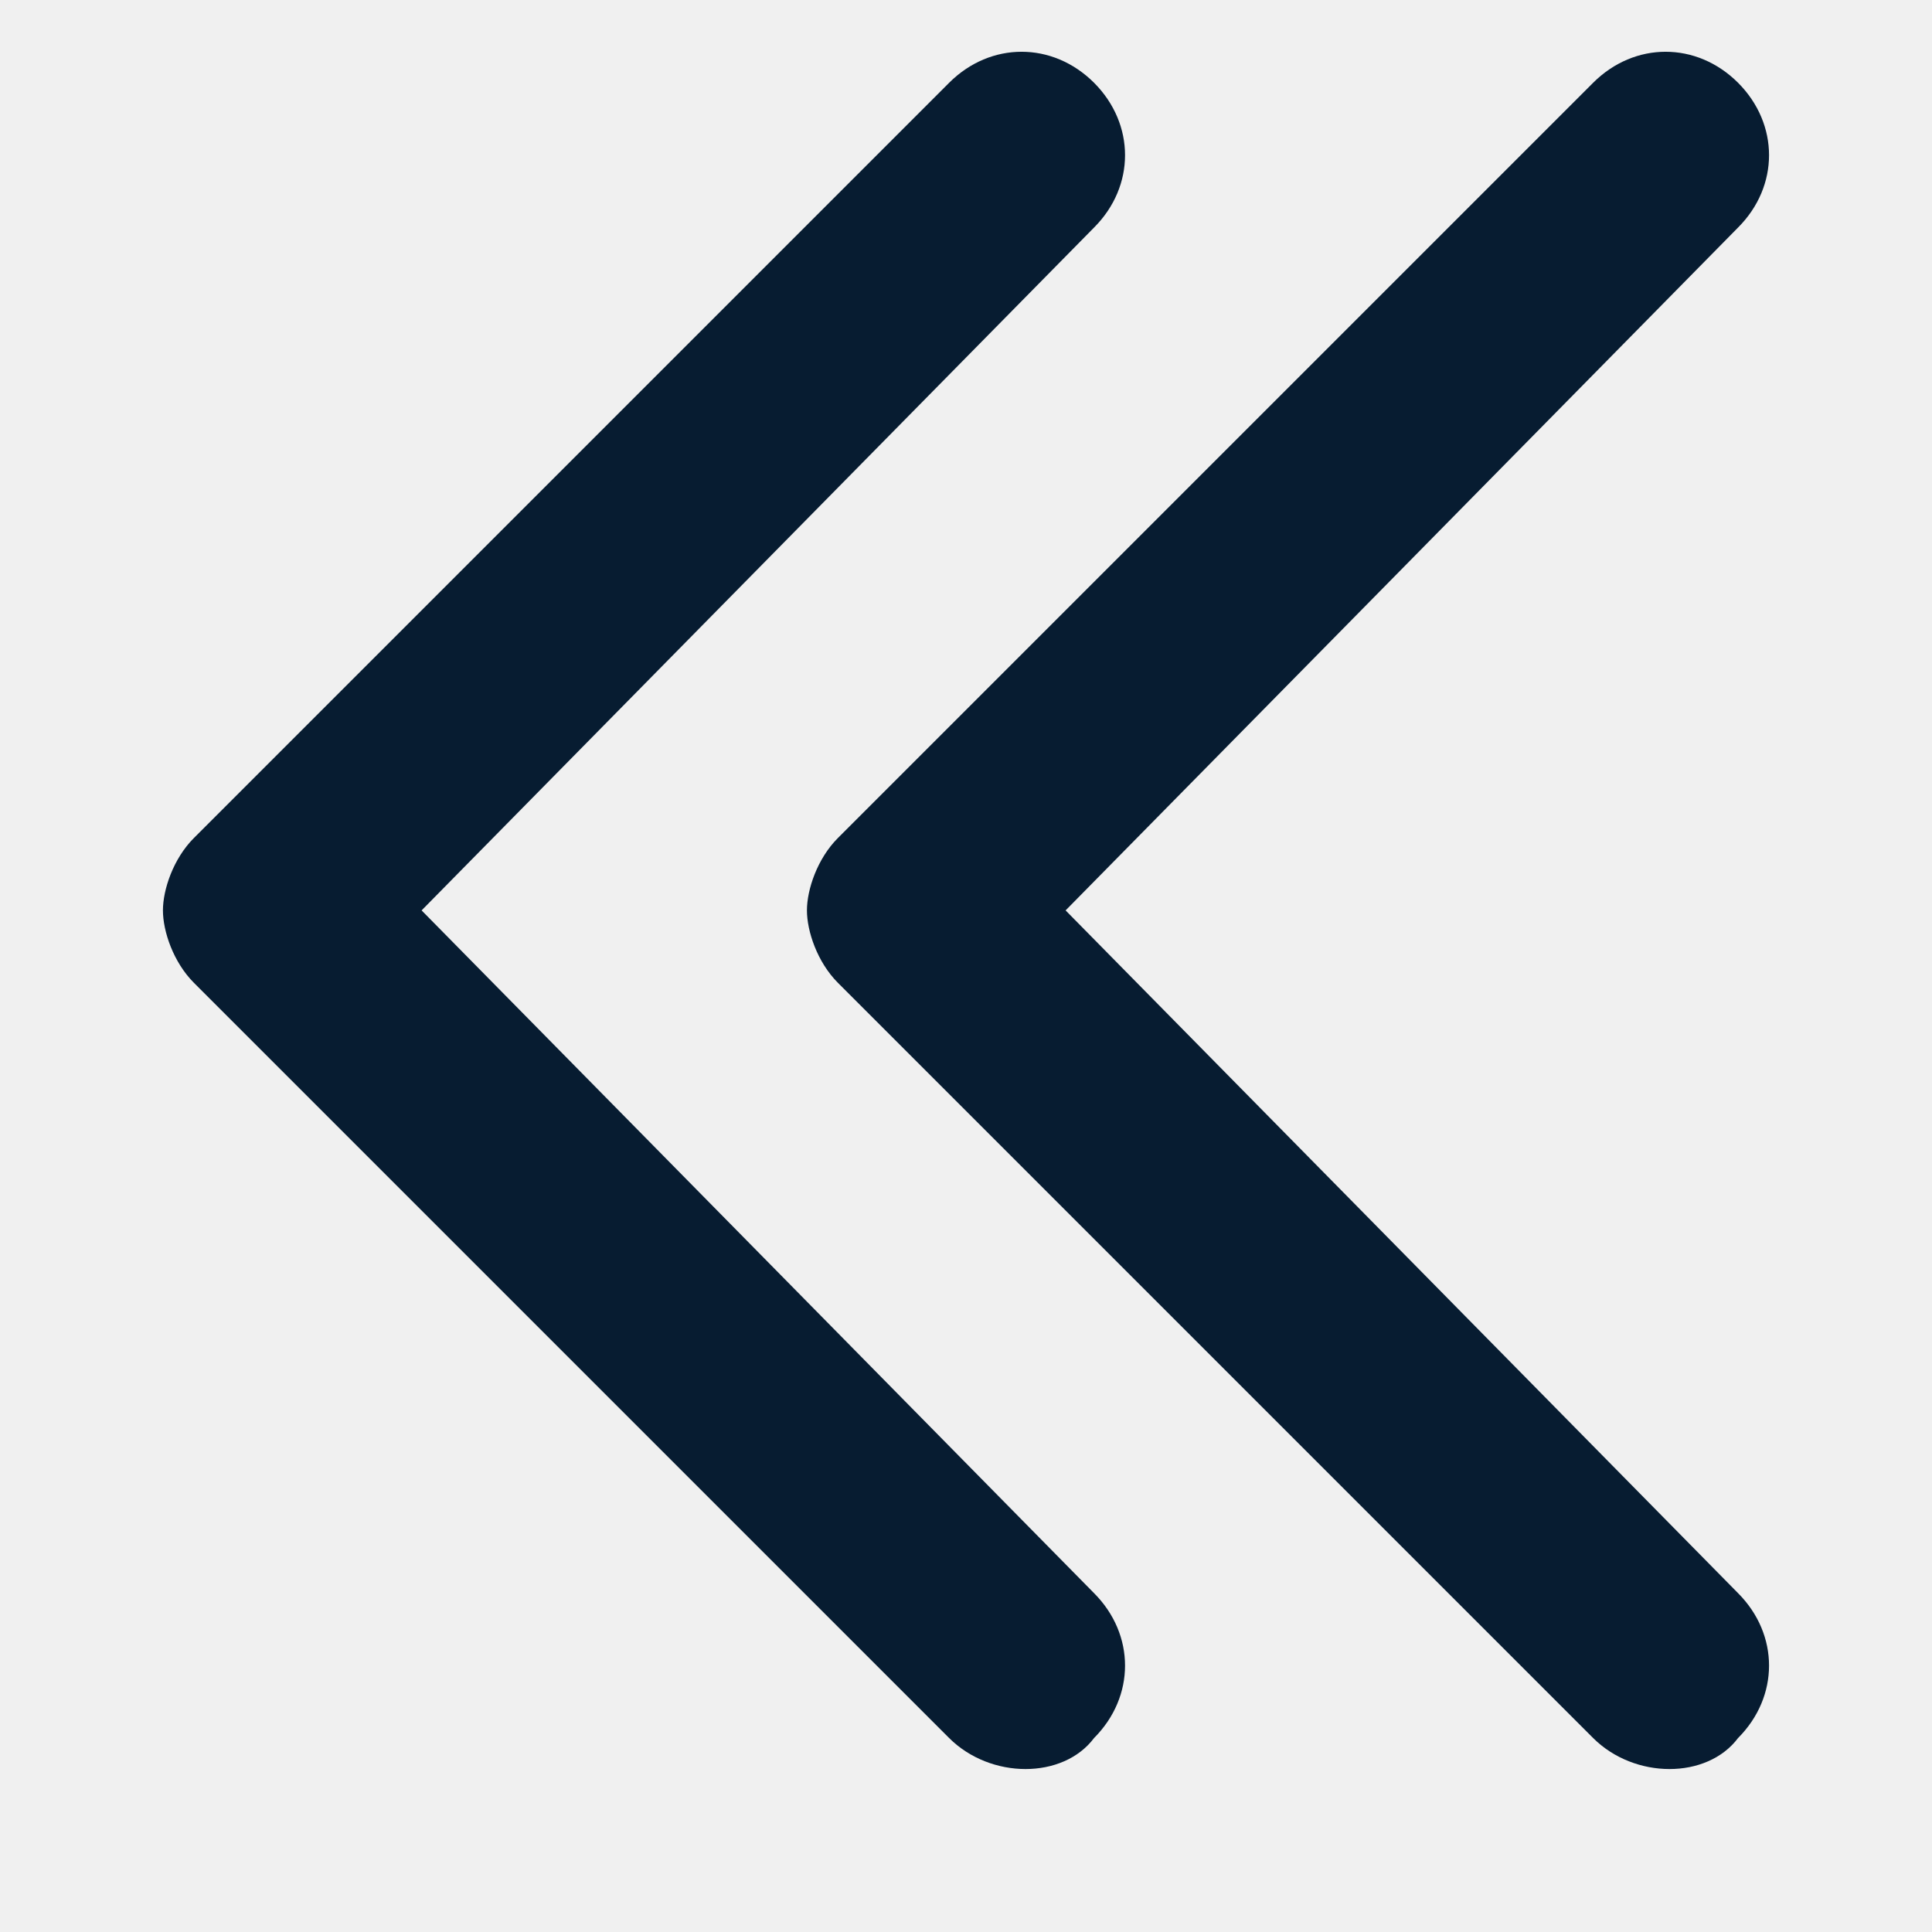
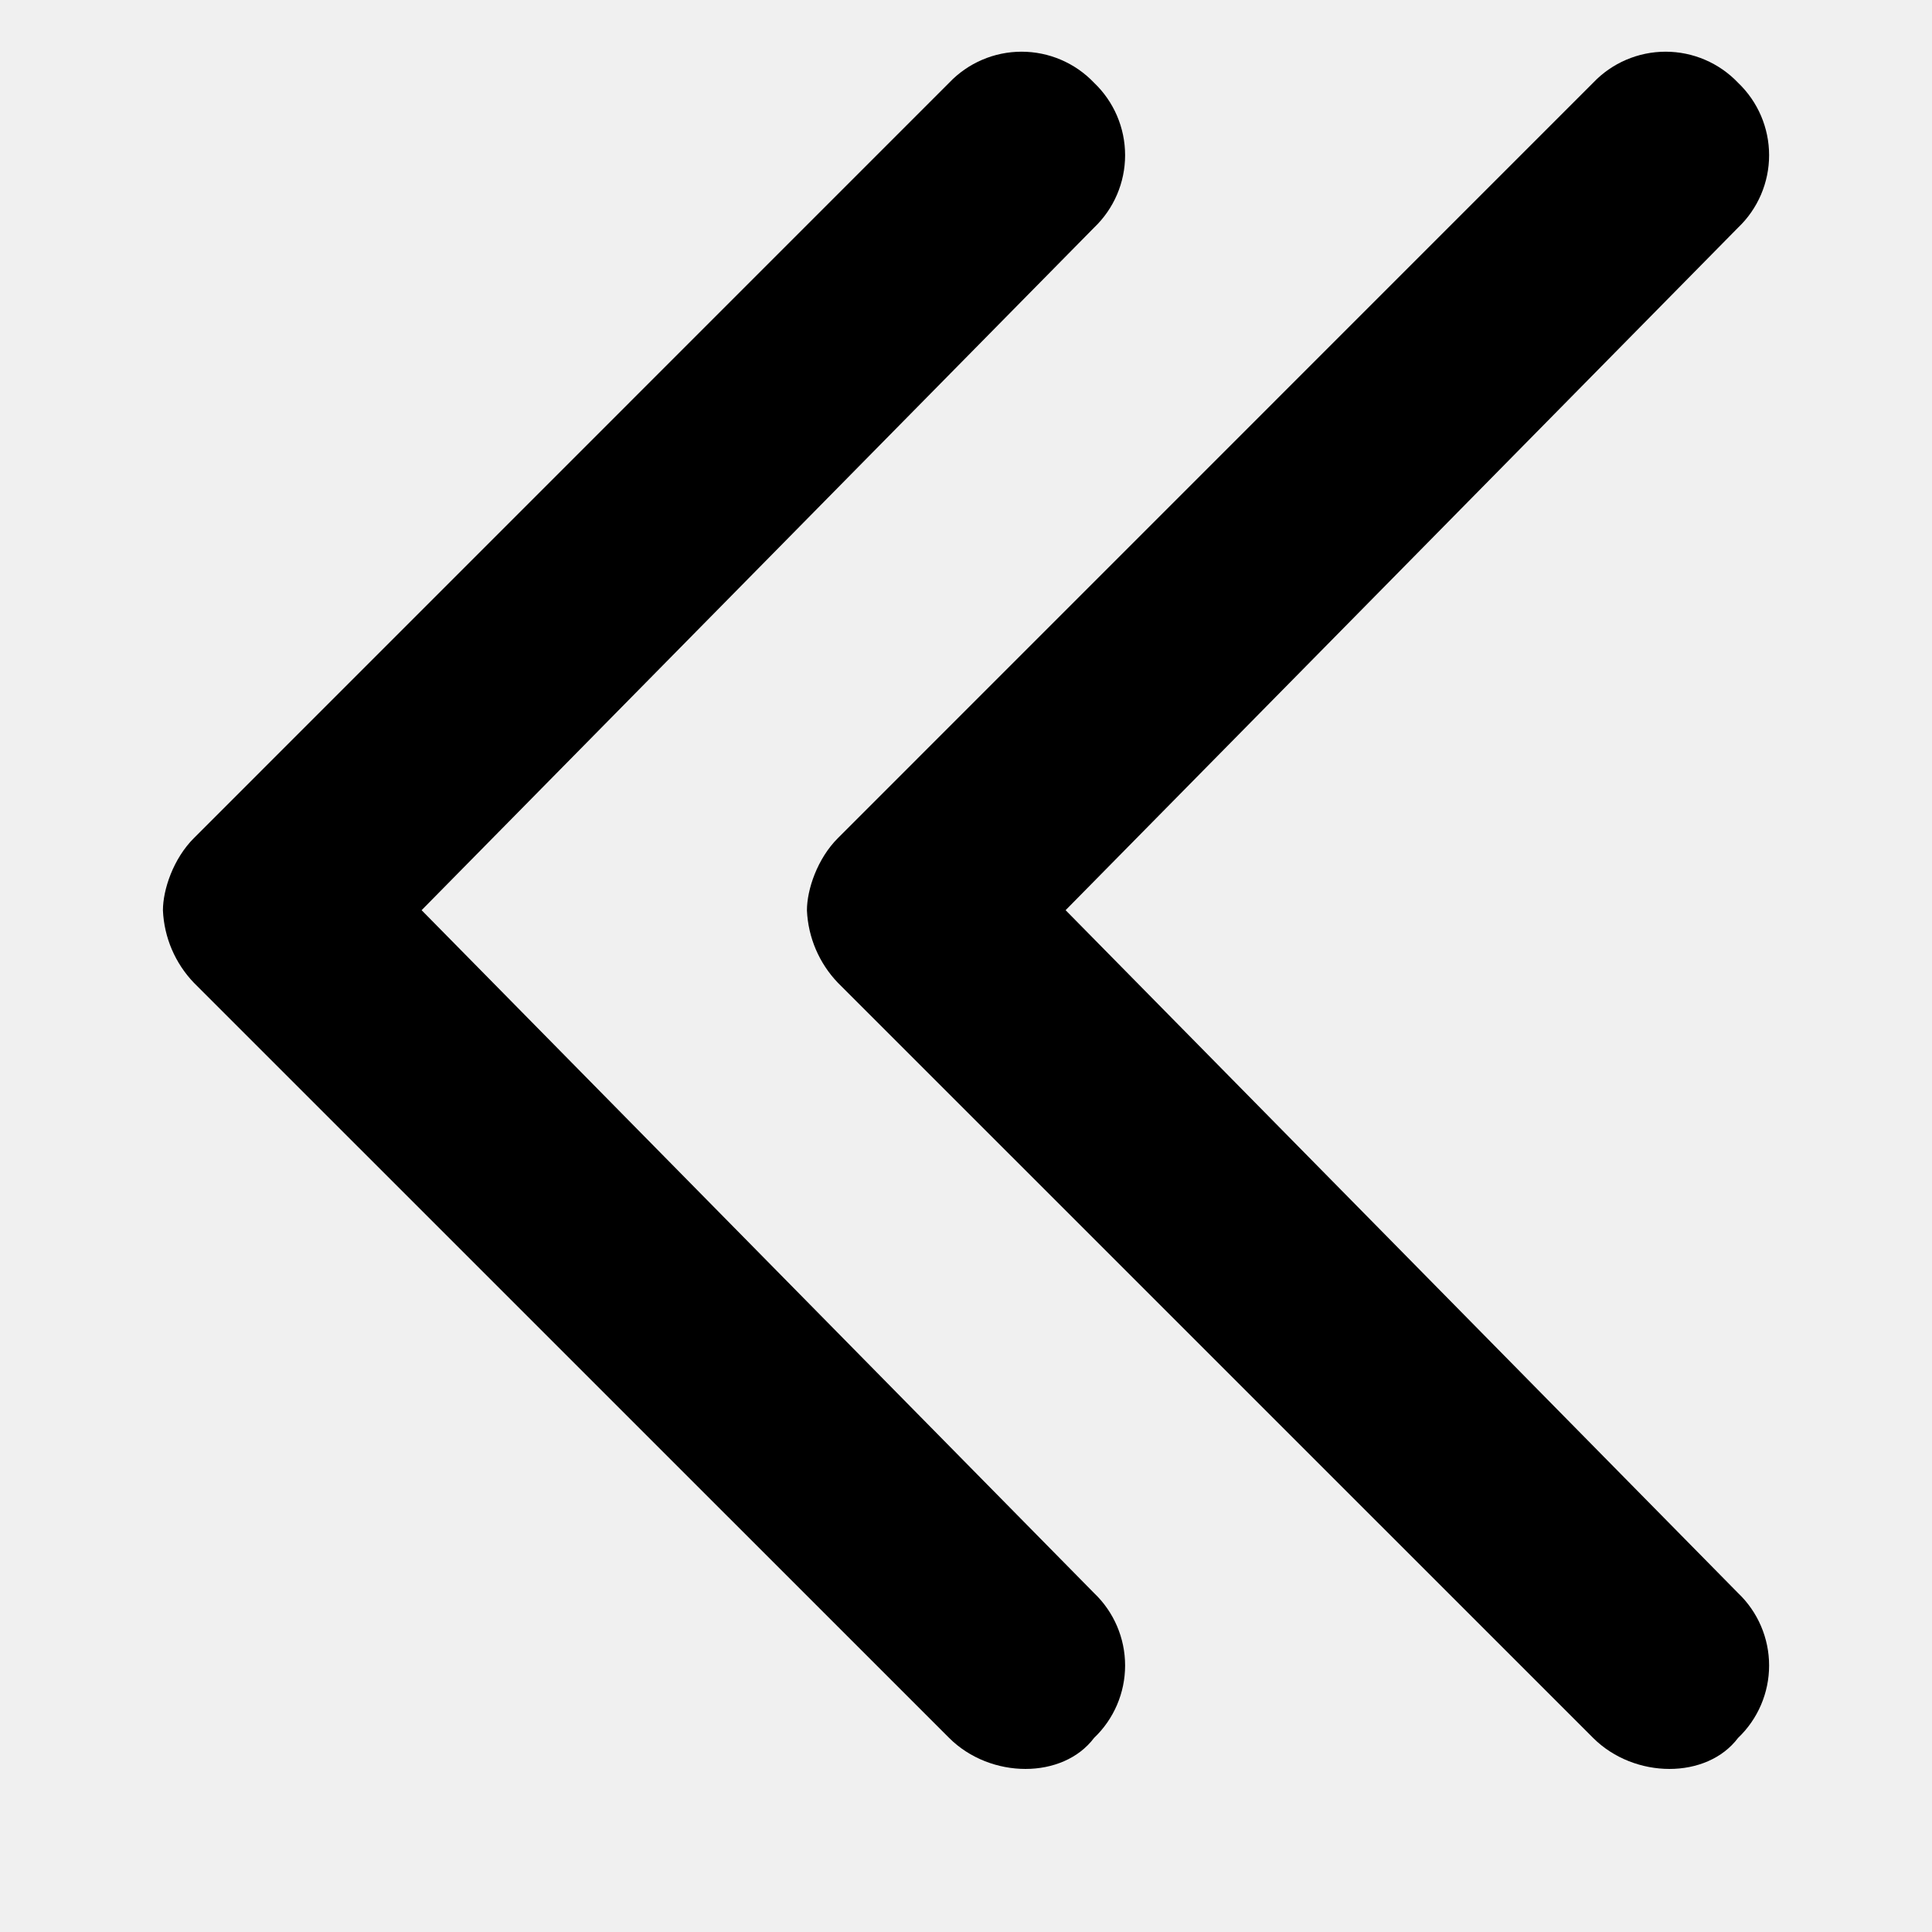
<svg xmlns="http://www.w3.org/2000/svg" xmlns:xlink="http://www.w3.org/1999/xlink" width="18" height="18" viewBox="0 0 18 18">
  <defs>
-     <path d="M8.843,0.771 C9.229,0.386 9.807,0.386 10.193,0.771 C10.578,1.157 10.578,1.735 10.193,2.12 L10.193,2.12 L3.928,8.482 L10.193,14.843 C10.578,15.229 10.578,15.807 10.193,16.193 C9.904,16.578 9.229,16.578 8.843,16.193 L8.843,16.193 L1.807,9.157 C1.614,8.964 1.518,8.675 1.518,8.482 C1.518,8.289 1.614,8 1.807,7.807 L1.807,7.807 Z M14.843,0.771 C15.229,0.386 15.807,0.386 16.193,0.771 C16.578,1.157 16.578,1.735 16.193,2.12 L16.193,2.12 L9.928,8.482 L16.193,14.843 C16.578,15.229 16.578,15.807 16.193,16.193 C15.904,16.578 15.229,16.578 14.843,16.193 L14.843,16.193 L7.807,9.157 C7.614,8.964 7.518,8.675 7.518,8.482 C7.518,8.289 7.614,8 7.807,7.807 L7.807,7.807 Z" id="aa" />
+     <path d="M8.843.771a.932.932 0 0 1 1.35 0 .932.932 0 0 1 0 1.35L3.928 8.48l6.265 6.362a.932.932 0 0 1 0 1.35c-.29.385-.964.385-1.35 0L1.807 9.157a1.041 1.041 0 0 1-.289-.675c0-.193.096-.482.29-.675Zm6 0a.932.932 0 0 1 1.35 0 .932.932 0 0 1 0 1.35L9.928 8.48l6.265 6.362a.932.932 0 0 1 0 1.35c-.29.385-.964.385-1.35 0L7.807 9.157a1.041 1.041 0 0 1-.289-.675c0-.193.096-.482.29-.675Z" id="ic-double-left" />
  </defs>
  <g fill="none" fill-rule="evenodd">
-     <mask id="ba" fill="#fff">
-       <use xlink:href="#aa" />
-     </mask>
-     <use fill="#071C31" xlink:href="#aa" />
-     <g mask="url(#ba)" fill="currentColor" />
+     <use fill="currentColor" xlink:href="#ic-double-left" />
  </g>
</svg>
